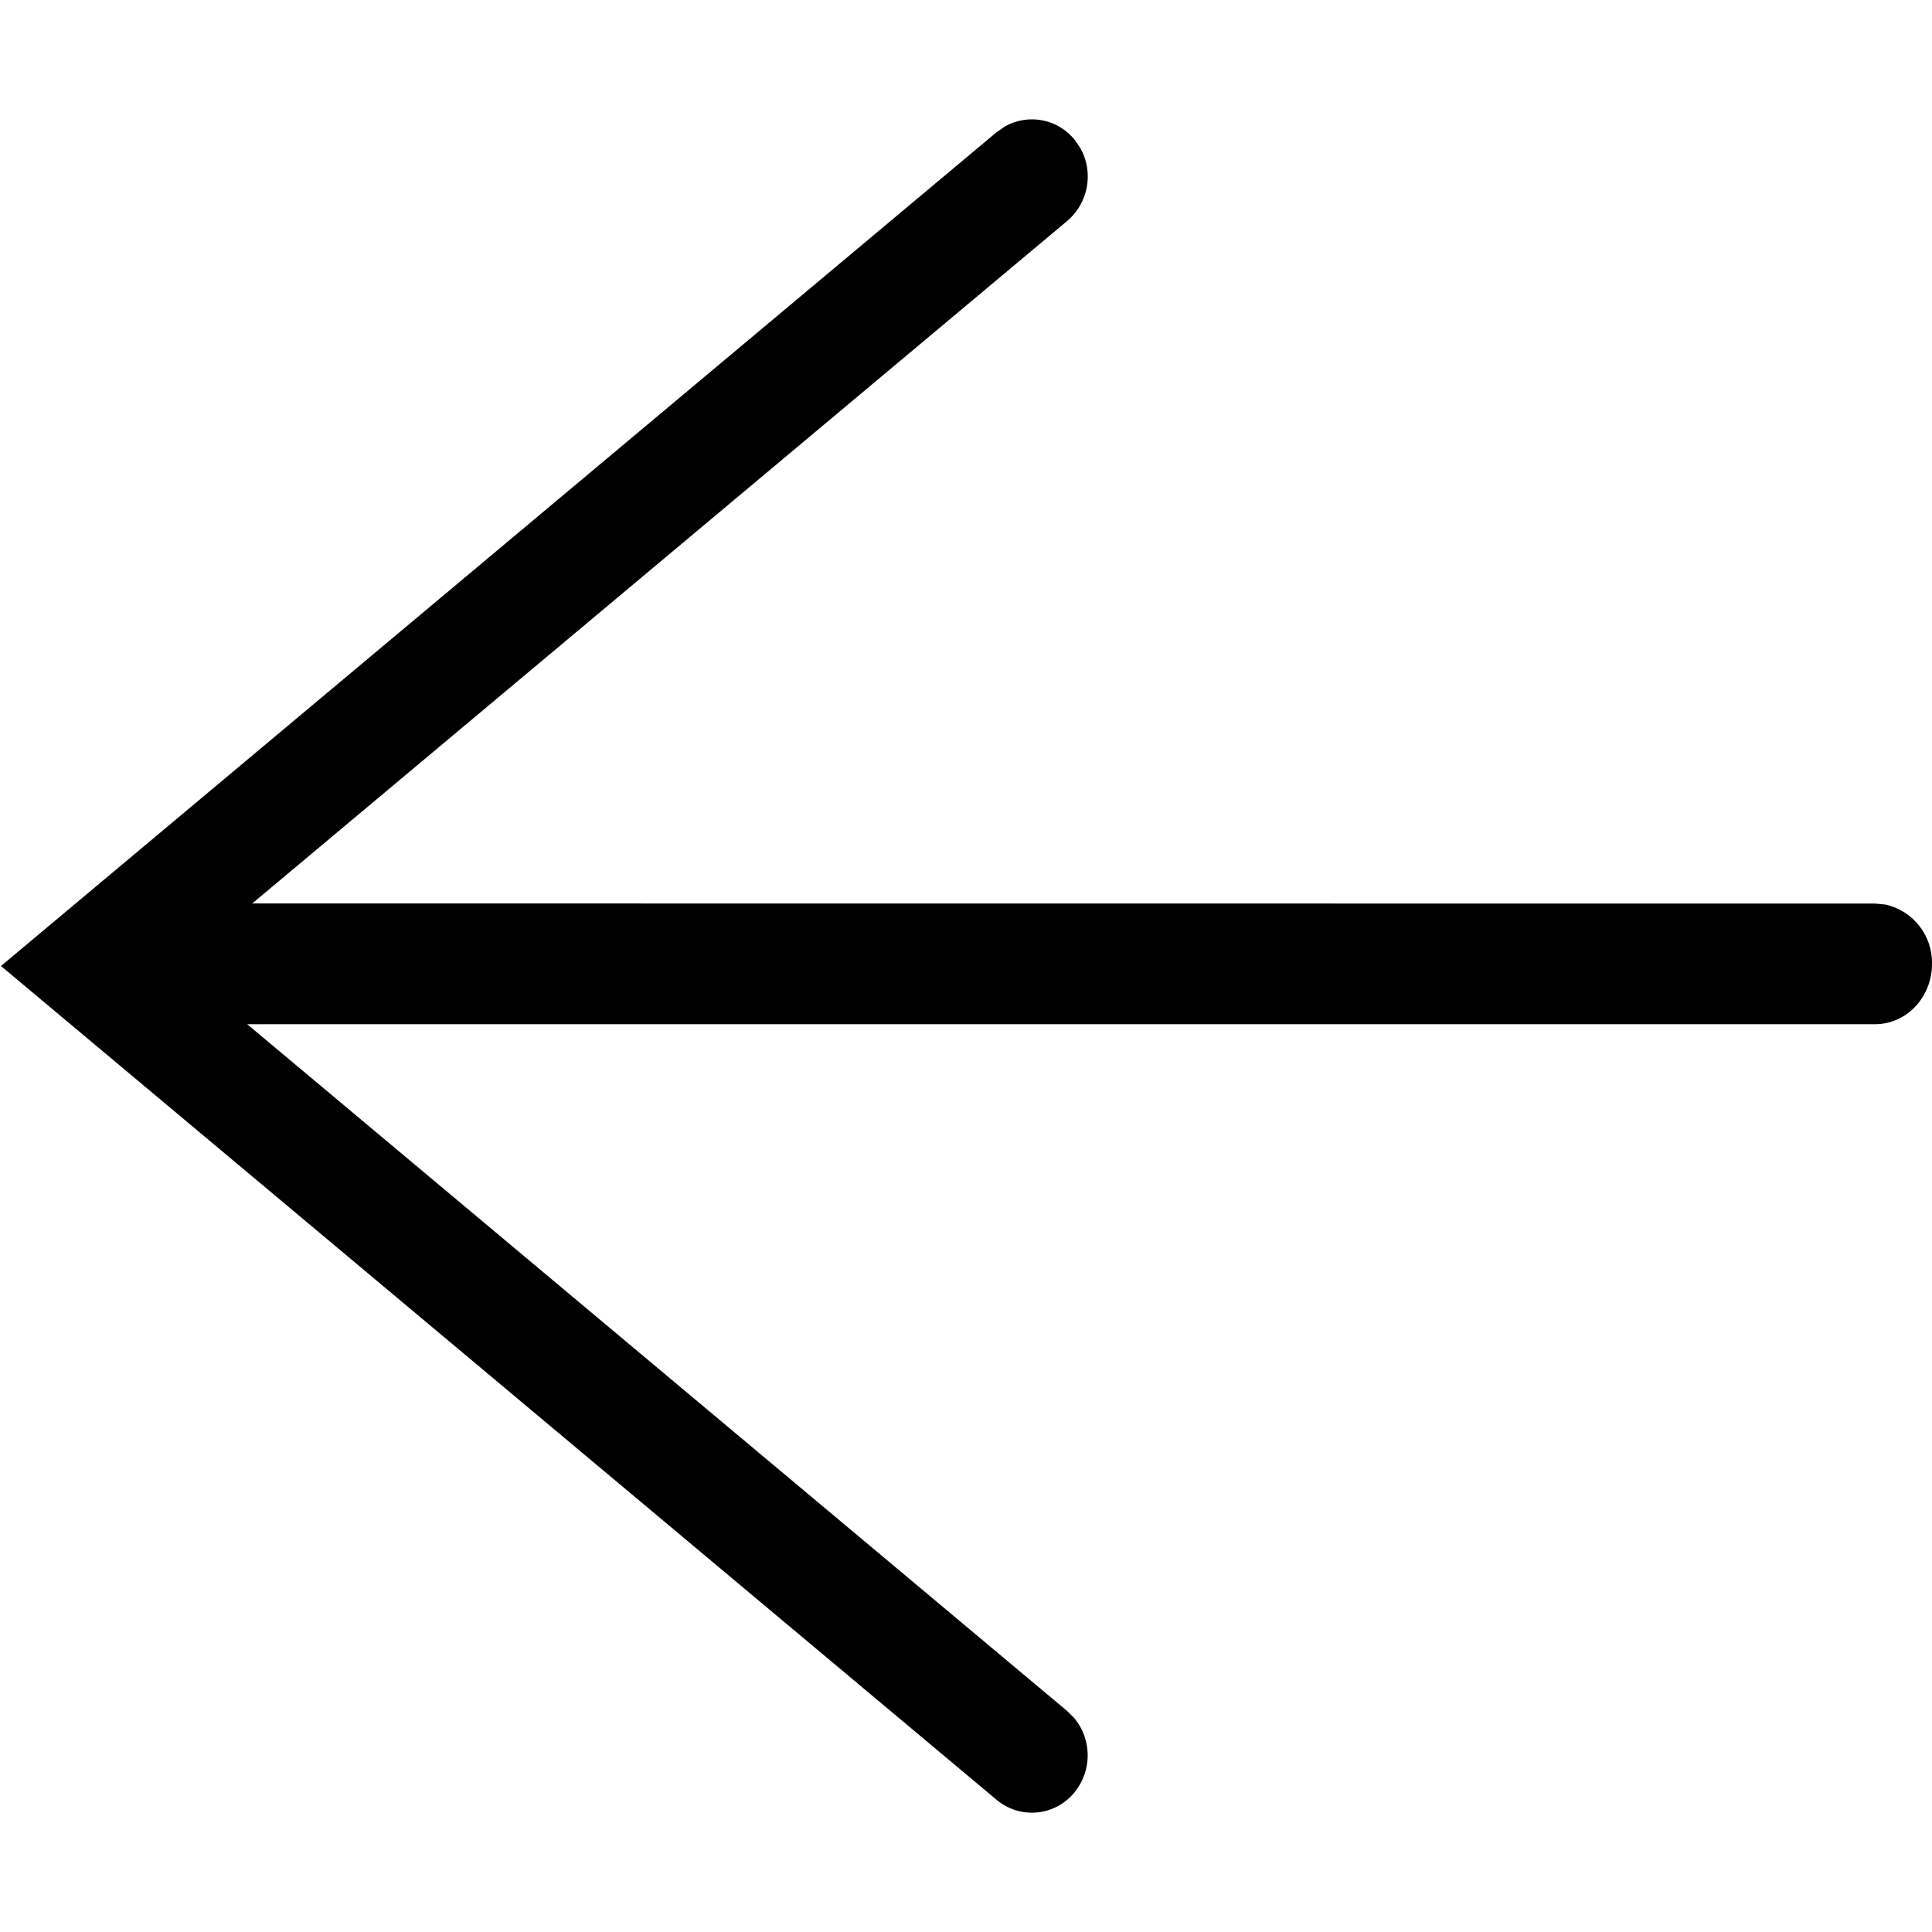
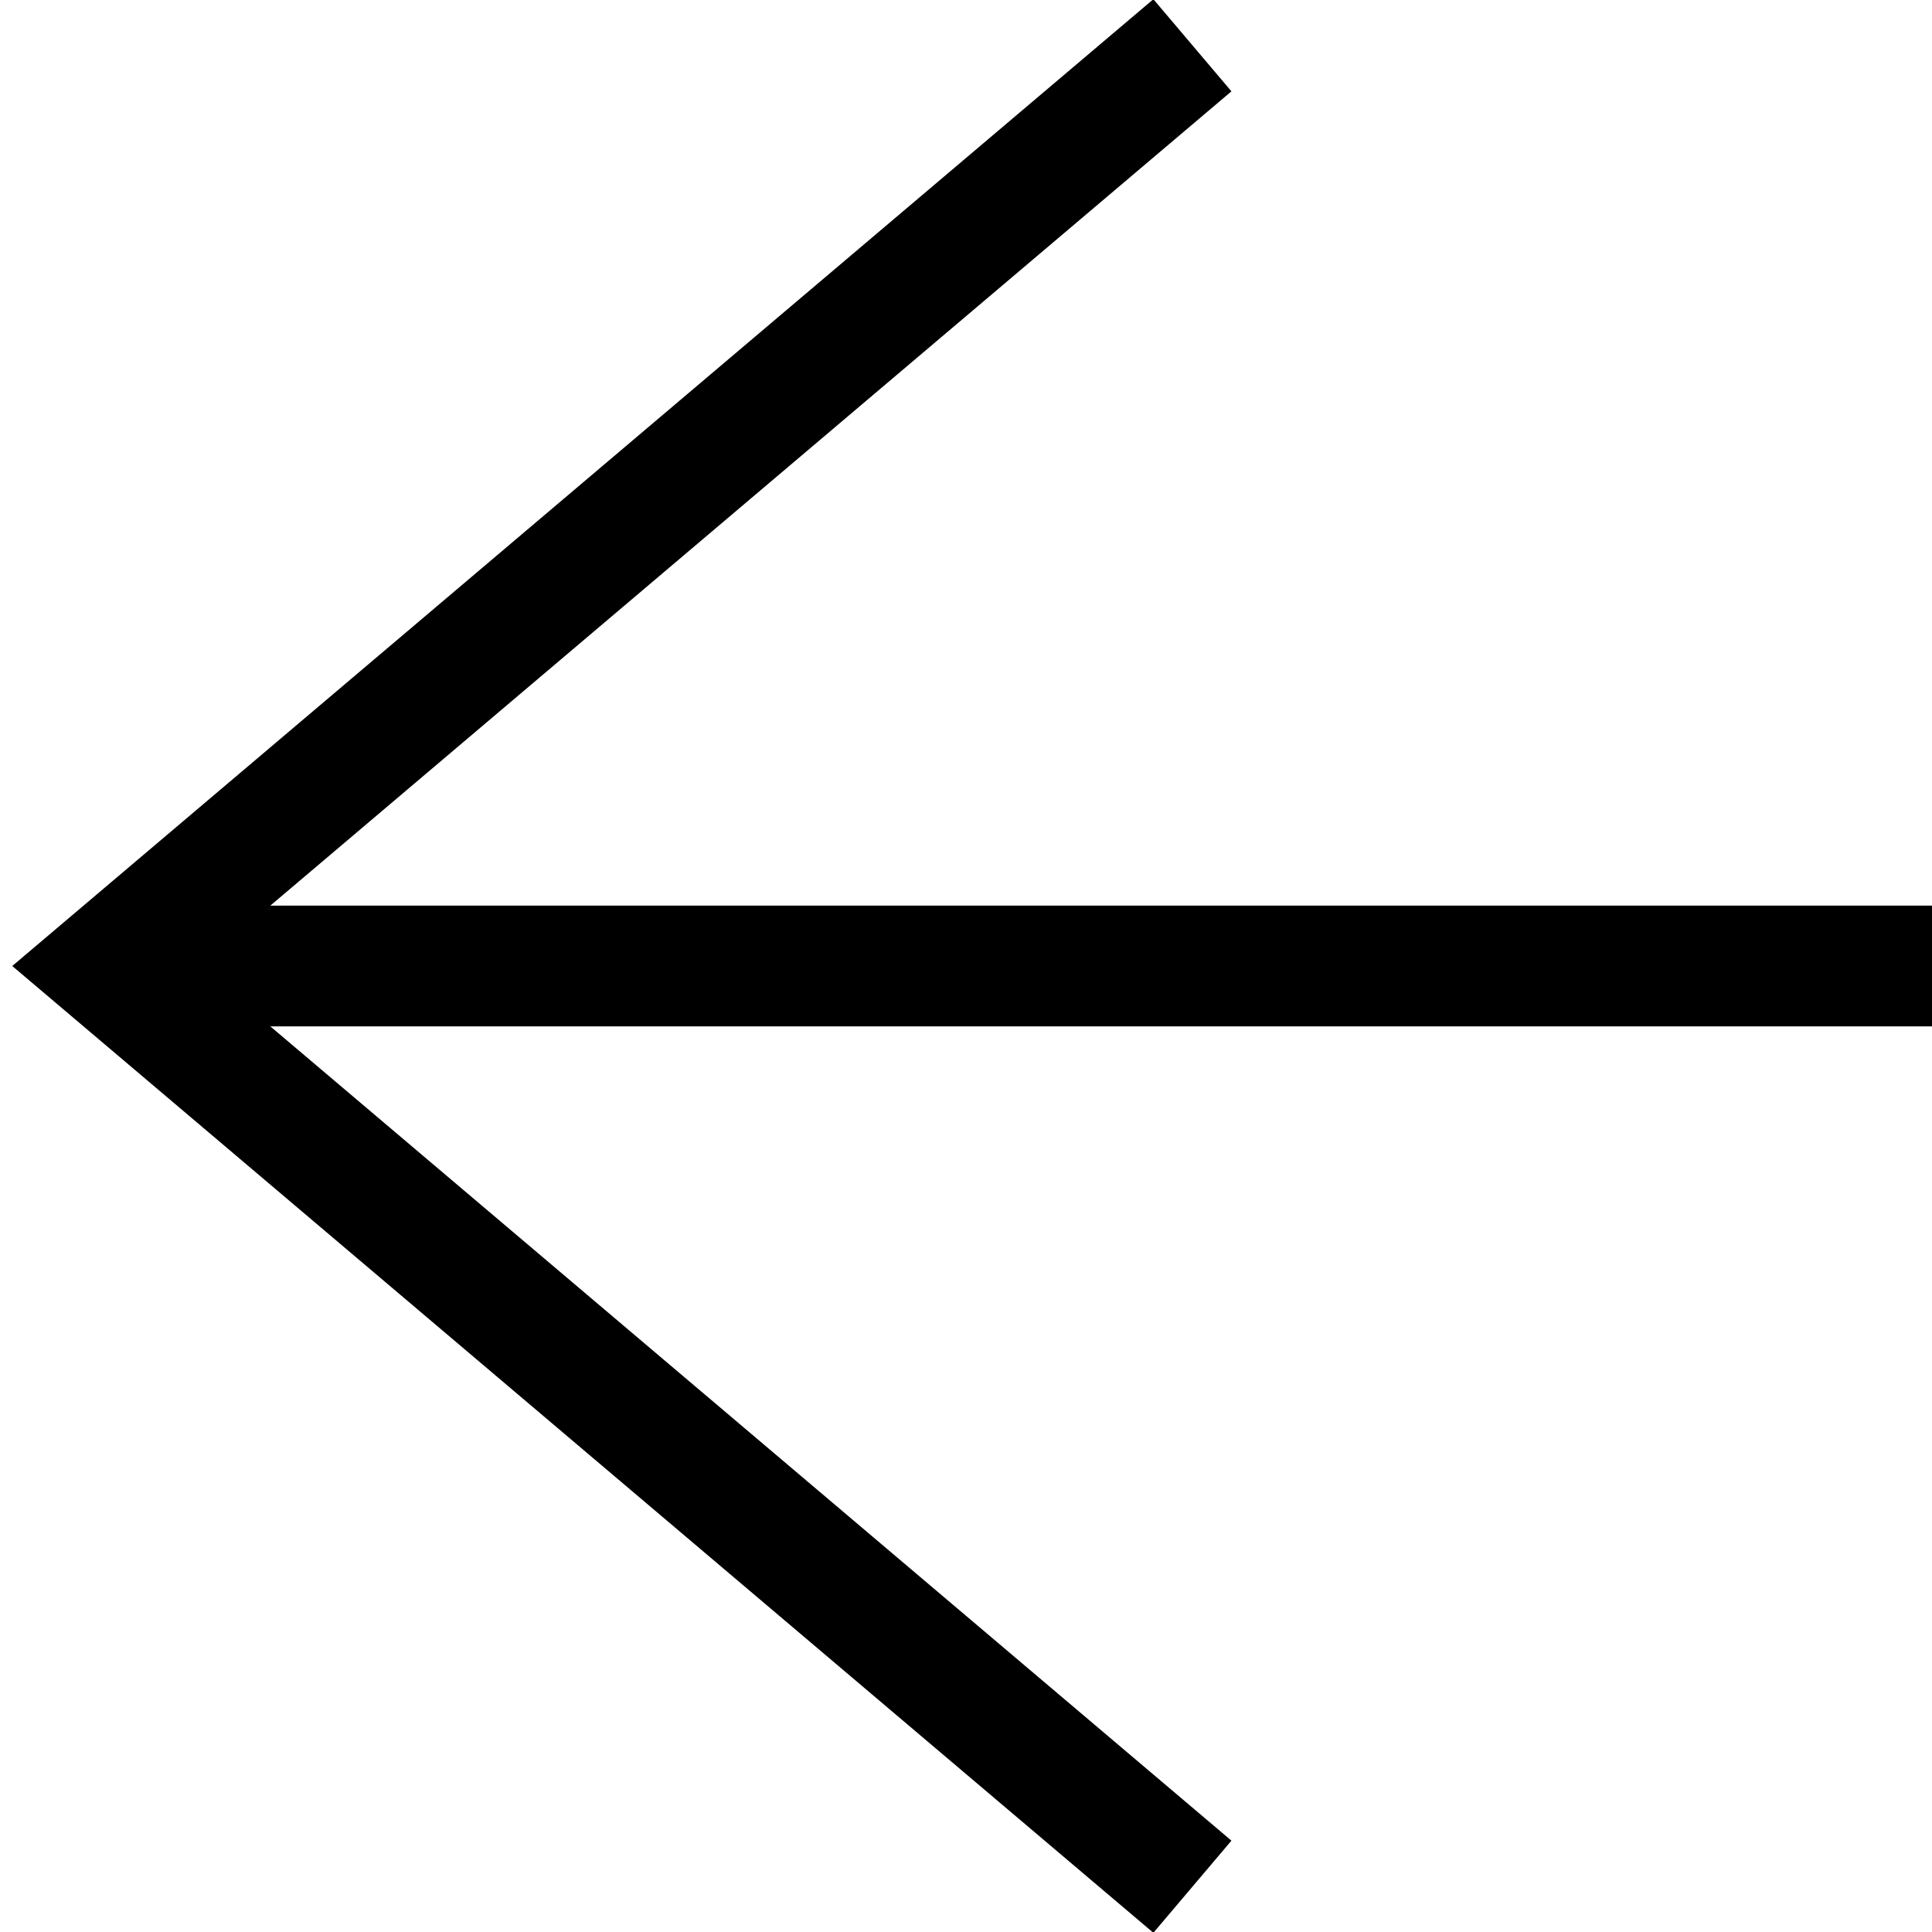
<svg xmlns="http://www.w3.org/2000/svg" viewBox="0 0 16 16">
-   <path d="M8.323 1.047l-.07.048L.008 8l8.245 6.905a.454.454 0 00.65-.067.484.484 0 00-.005-.608l-.06-.06-6.791-5.688h13.482c.26 0 .471-.223.471-.5a.493.493 0 00-.386-.491l-.085-.008-13.44-.001L8.838 1.83a.483.483 0 00.113-.597l-.047-.07a.454.454 0 00-.581-.116z" fill="#000" fill-rule="nonzero" />
+   <g fill="none" fill-rule="evenodd" stroke="currentColor">
+     <path d="M9.875 15.625L.875 8l9-7.625" />
+     <path stroke-linecap="square" d="M15.5 8h-14" />
+   </g>
</svg>
